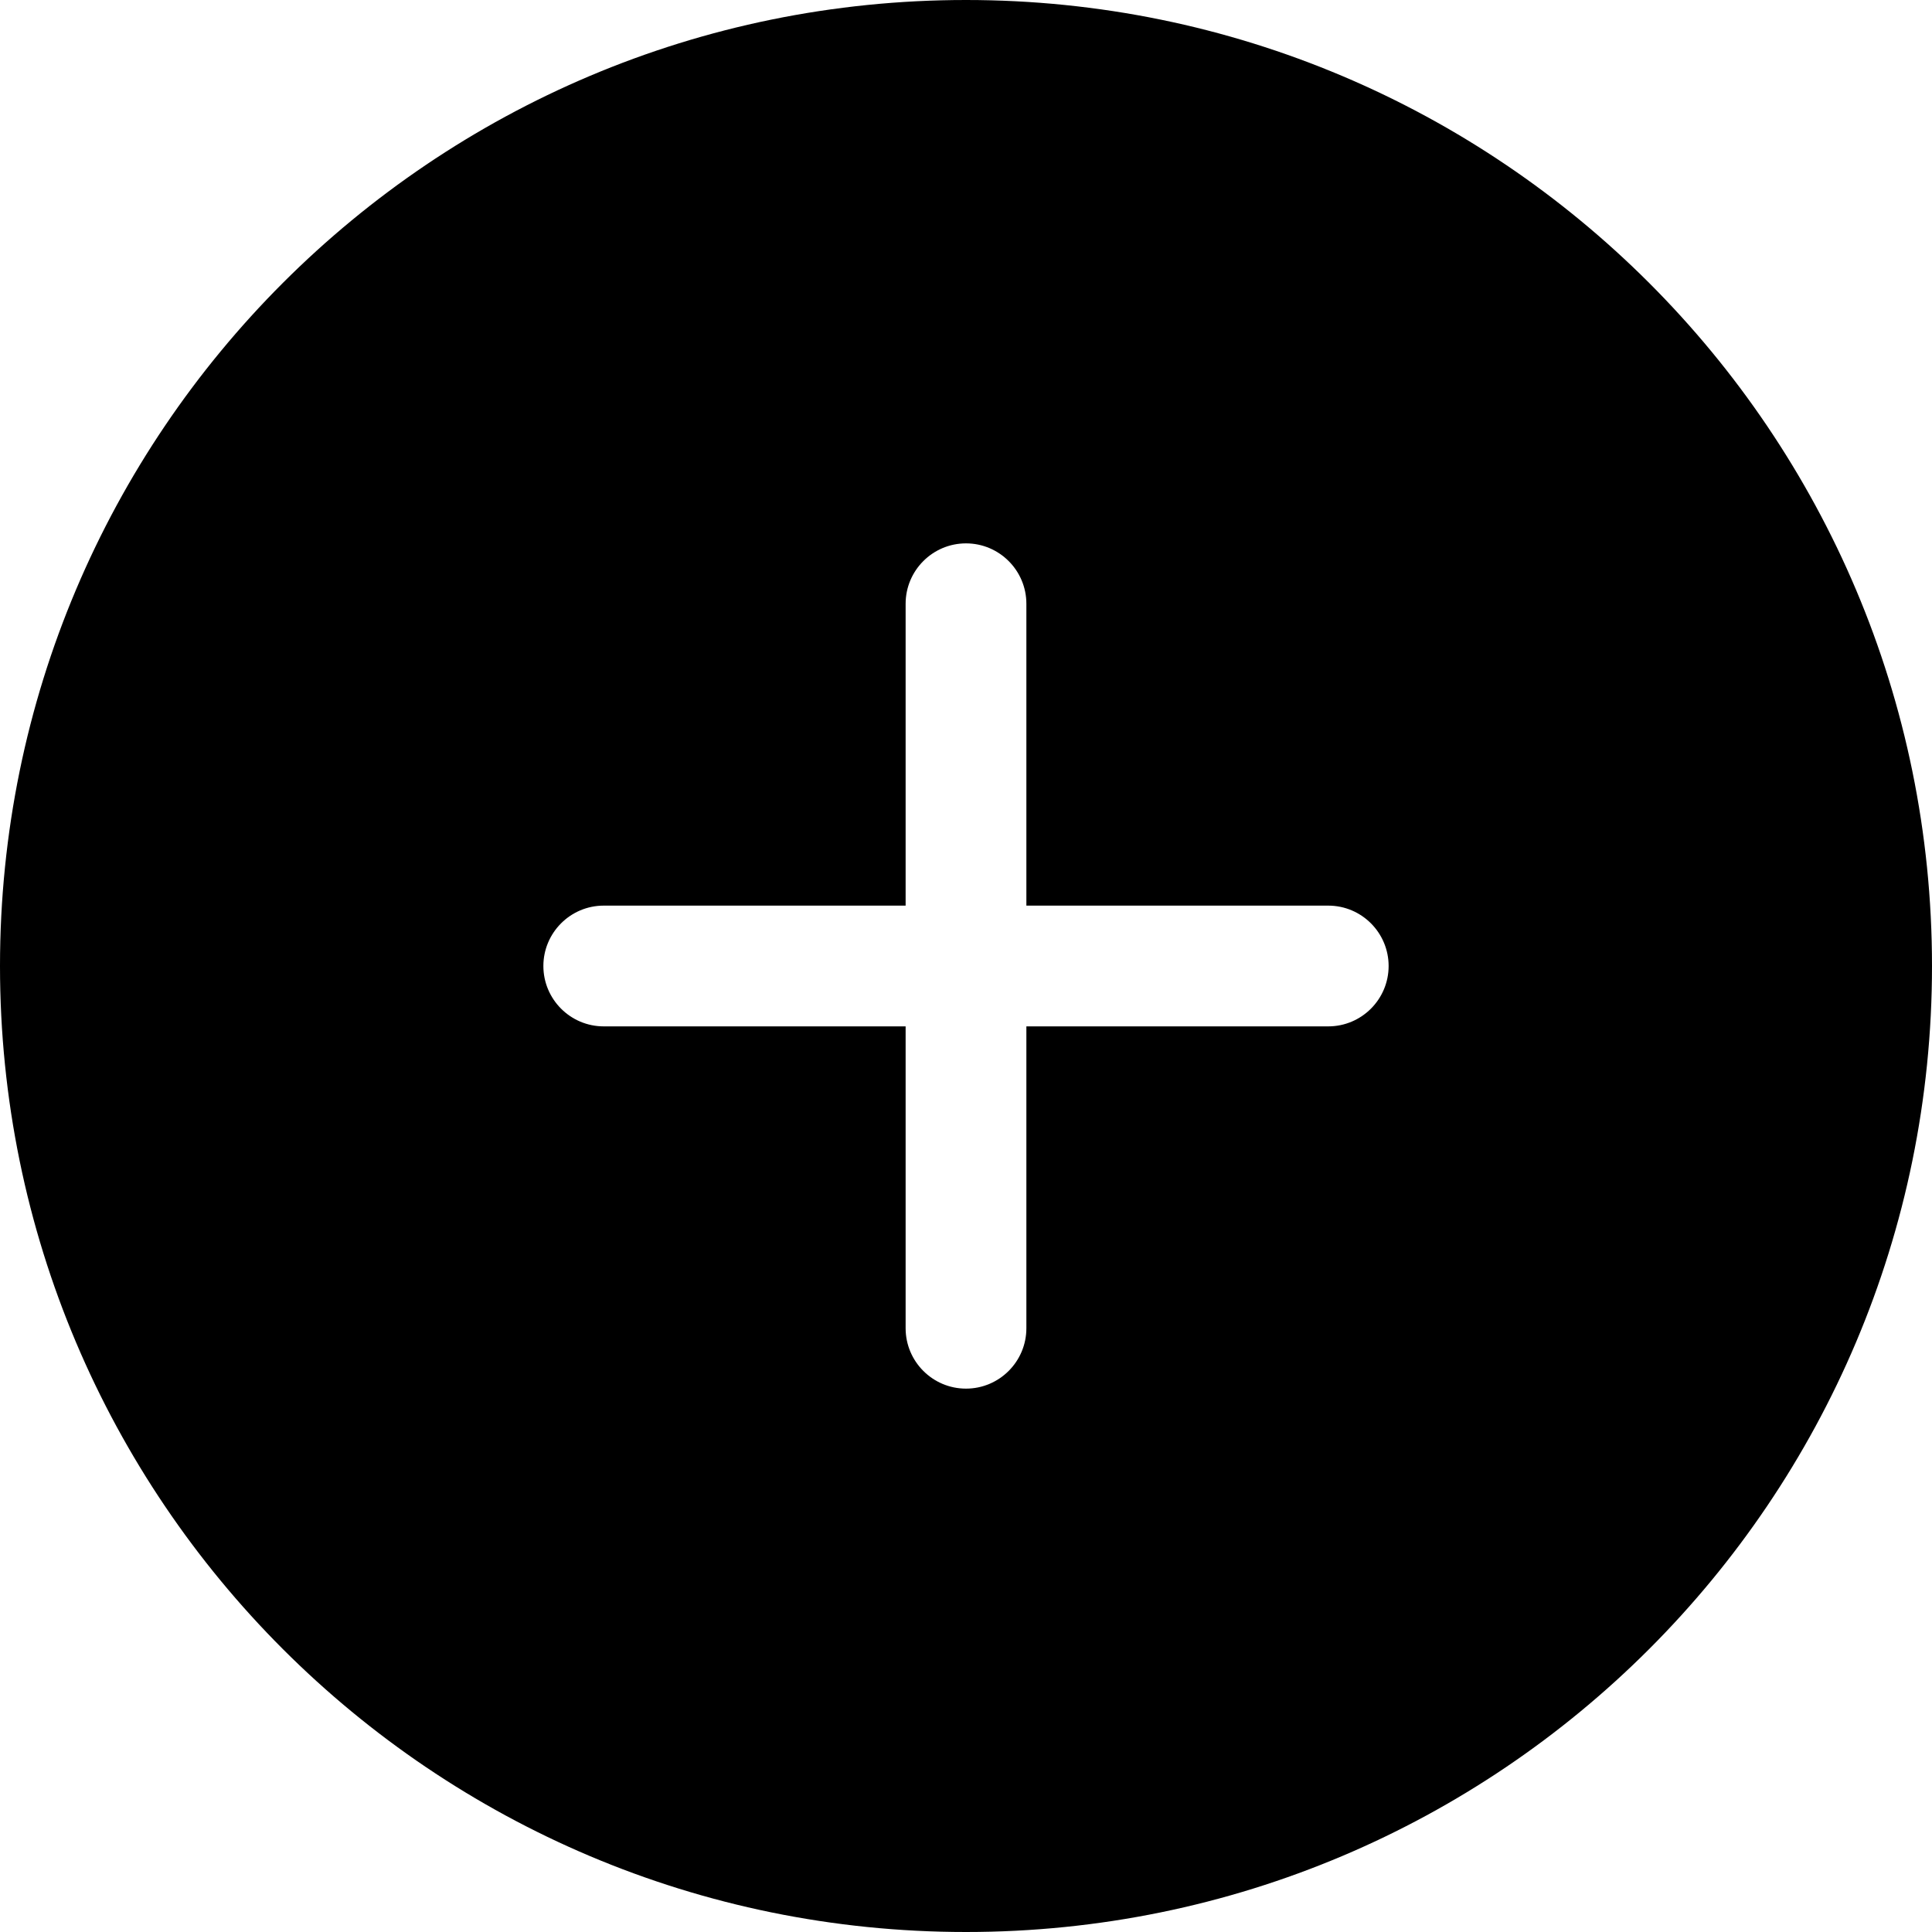
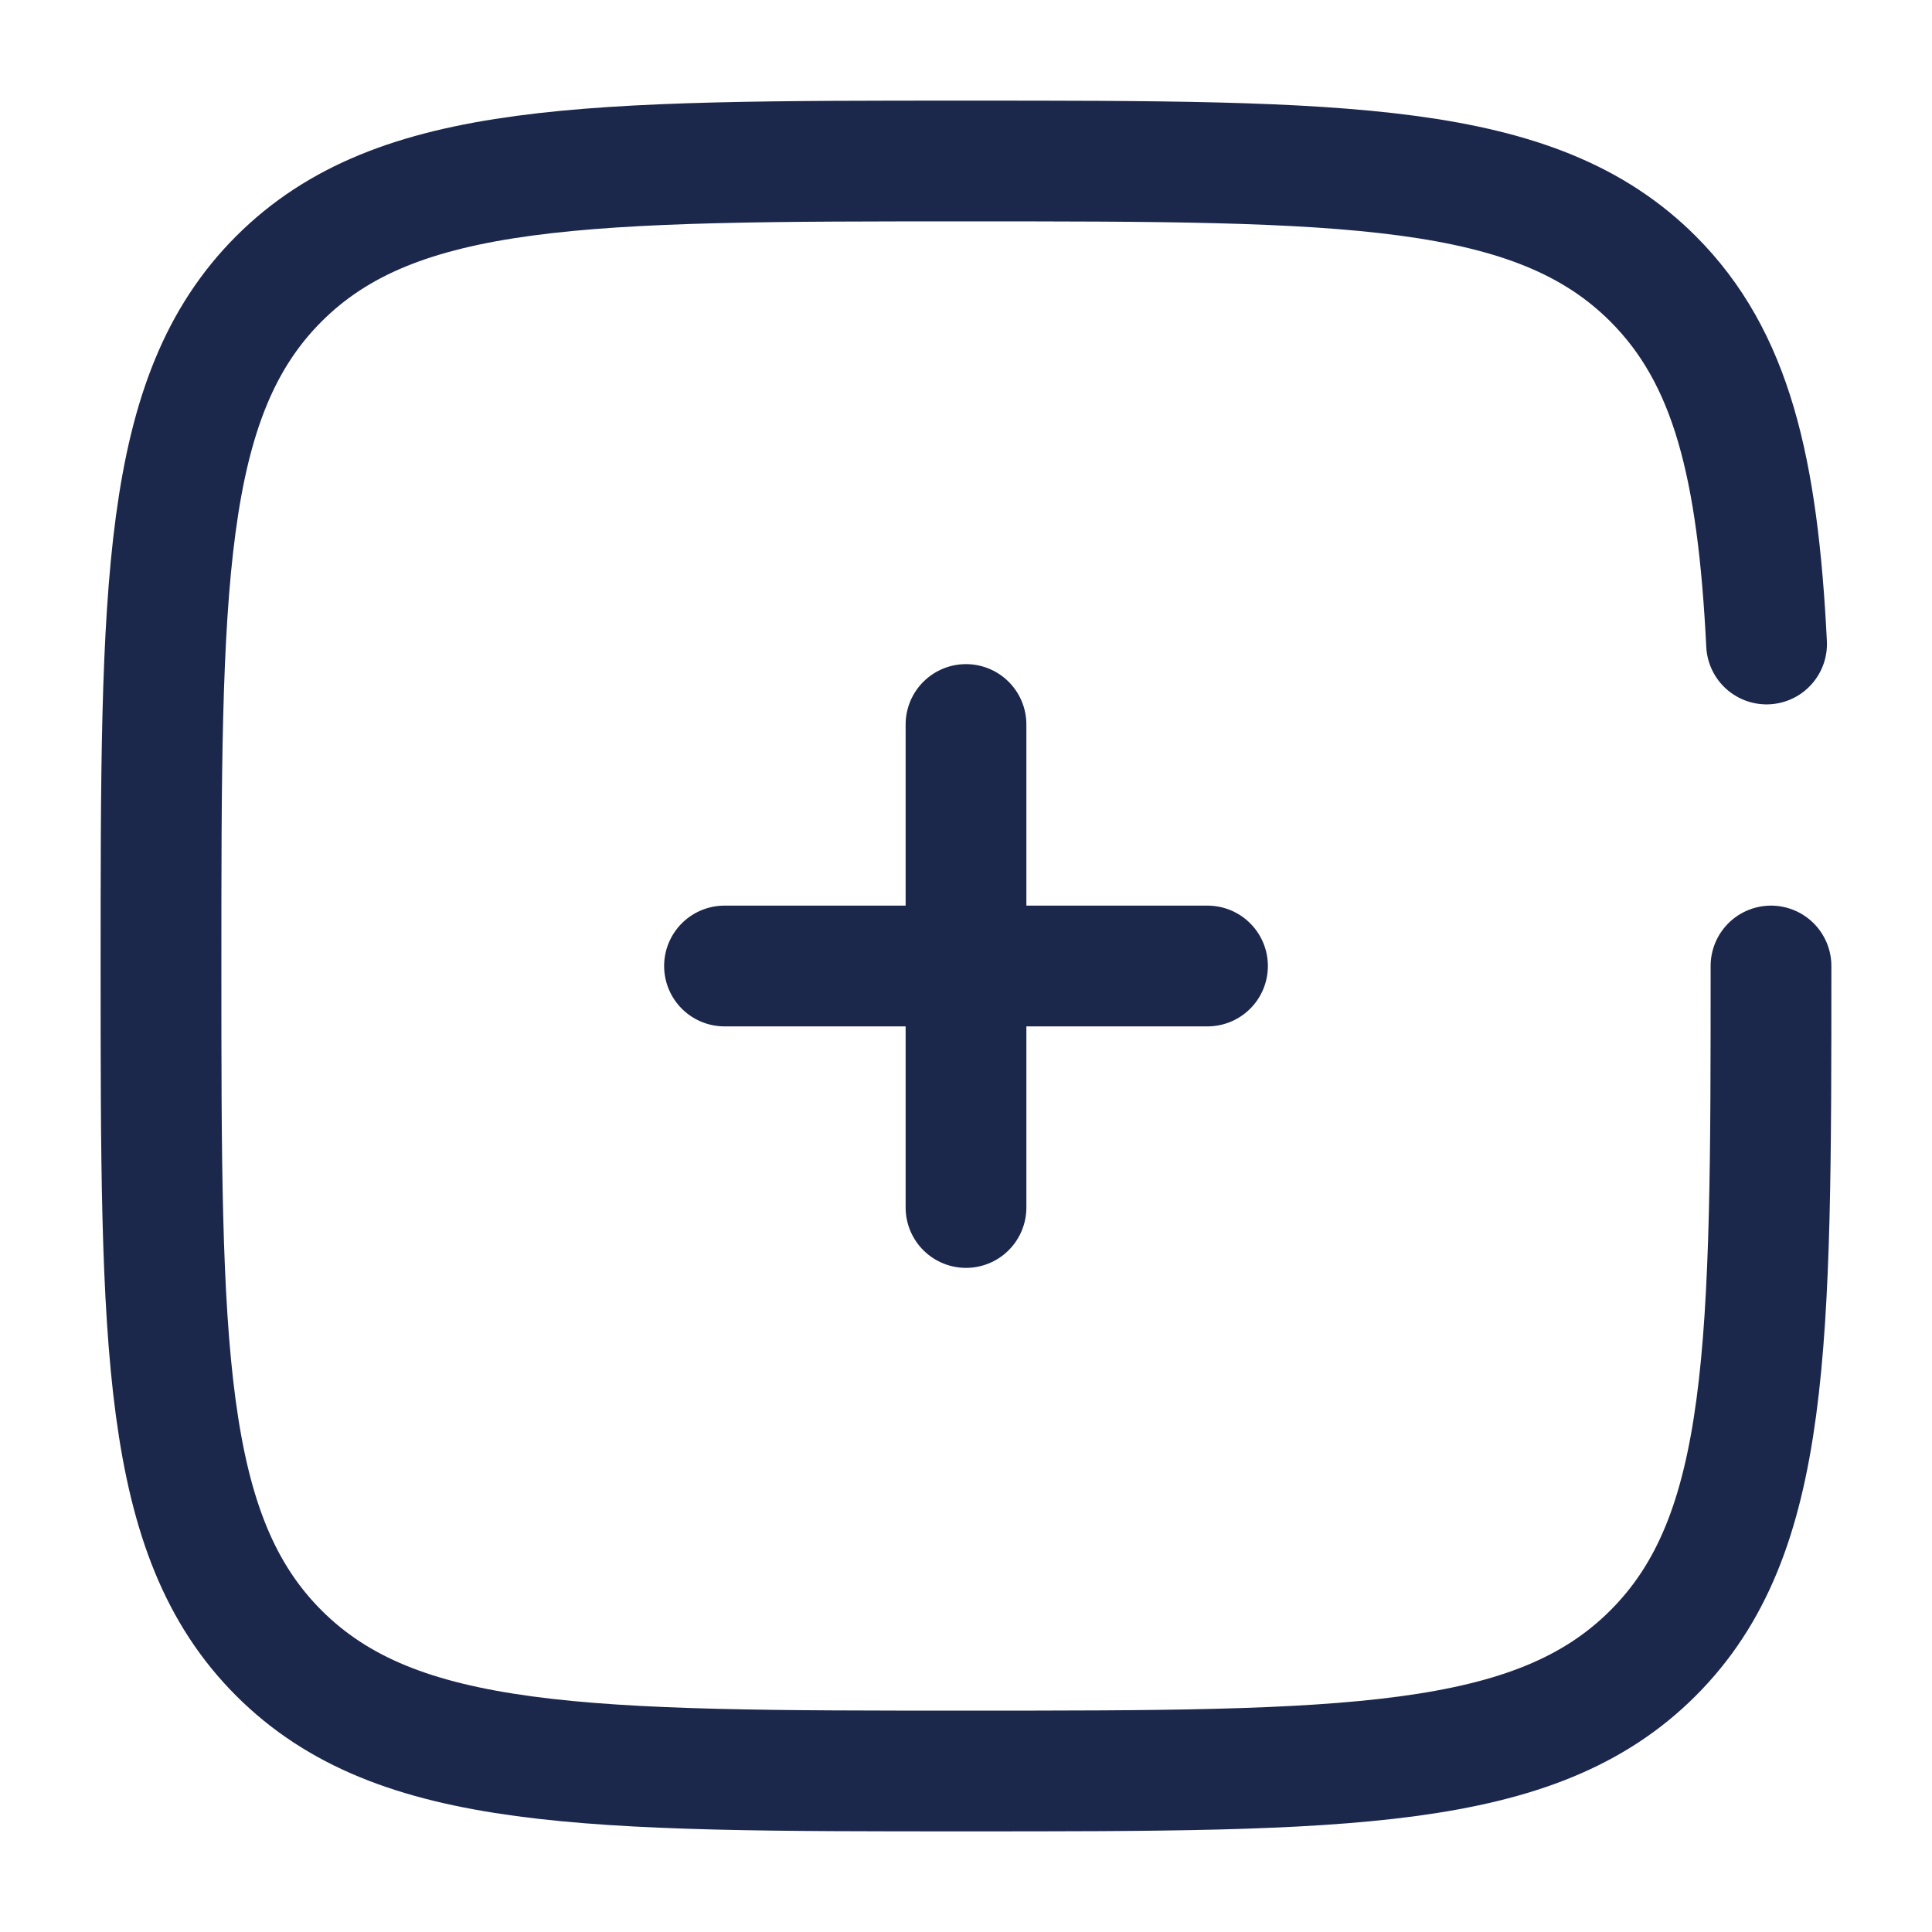
- <svg xmlns="http://www.w3.org/2000/svg" width="800px" height="800px" viewBox="0 0 32 32" version="1.1">
-   <defs>
- 
- </defs>
-   <g id="Page-1" stroke="none" stroke-width="1" fill="none" fill-rule="evenodd">
-     <g id="Icon-Set-Filled" transform="translate(-466, -1089)" fill="#000000">
-       <path d="M488,1106 L483,1106 L483,1111 C483,1111.55 482.553,1112 482,1112 C481.447,1112 481,1111.55 481,1111 L481,1106 L476,1106 C475.447,1106 475,1105.55 475,1105 C475,1104.45 475.447,1104 476,1104 L481,1104 L481,1099 C481,1098.45 481.447,1098 482,1098 C482.553,1098 483,1098.45 483,1099 L483,1104 L488,1104 C488.553,1104 489,1104.45 489,1105 C489,1105.55 488.553,1106 488,1106 L488,1106 Z M482,1089 C473.163,1089 466,1096.16 466,1105 C466,1113.84 473.163,1121 482,1121 C490.837,1121 498,1113.84 498,1105 C498,1096.16 490.837,1089 482,1089 L482,1089 Z" id="plus-circle">
- 
- </path>
-     </g>
-   </g>
+ <svg xmlns="http://www.w3.org/2000/svg" width="800px" height="800px" viewBox="0 0 24 24" fill="none">
+   <path d="M15 12L12 12M12 12L9 12M12 12L12 9M12 12L12 15" stroke="#1C274C" stroke-width="1.5" stroke-linecap="round" />
+   <path d="M22 12C22 16.714 22 19.071 20.535 20.535C19.071 22 16.714 22 12 22C7.286 22 4.929 22 3.464 20.535C2 19.071 2 16.714 2 12C2 7.286 2 4.929 3.464 3.464C4.929 2 7.286 2 12 2C16.714 2 19.071 2 20.535 3.464C21.509 4.438 21.836 5.807 21.945 8" stroke="#1C274C" stroke-width="1.5" stroke-linecap="round" />
</svg>
